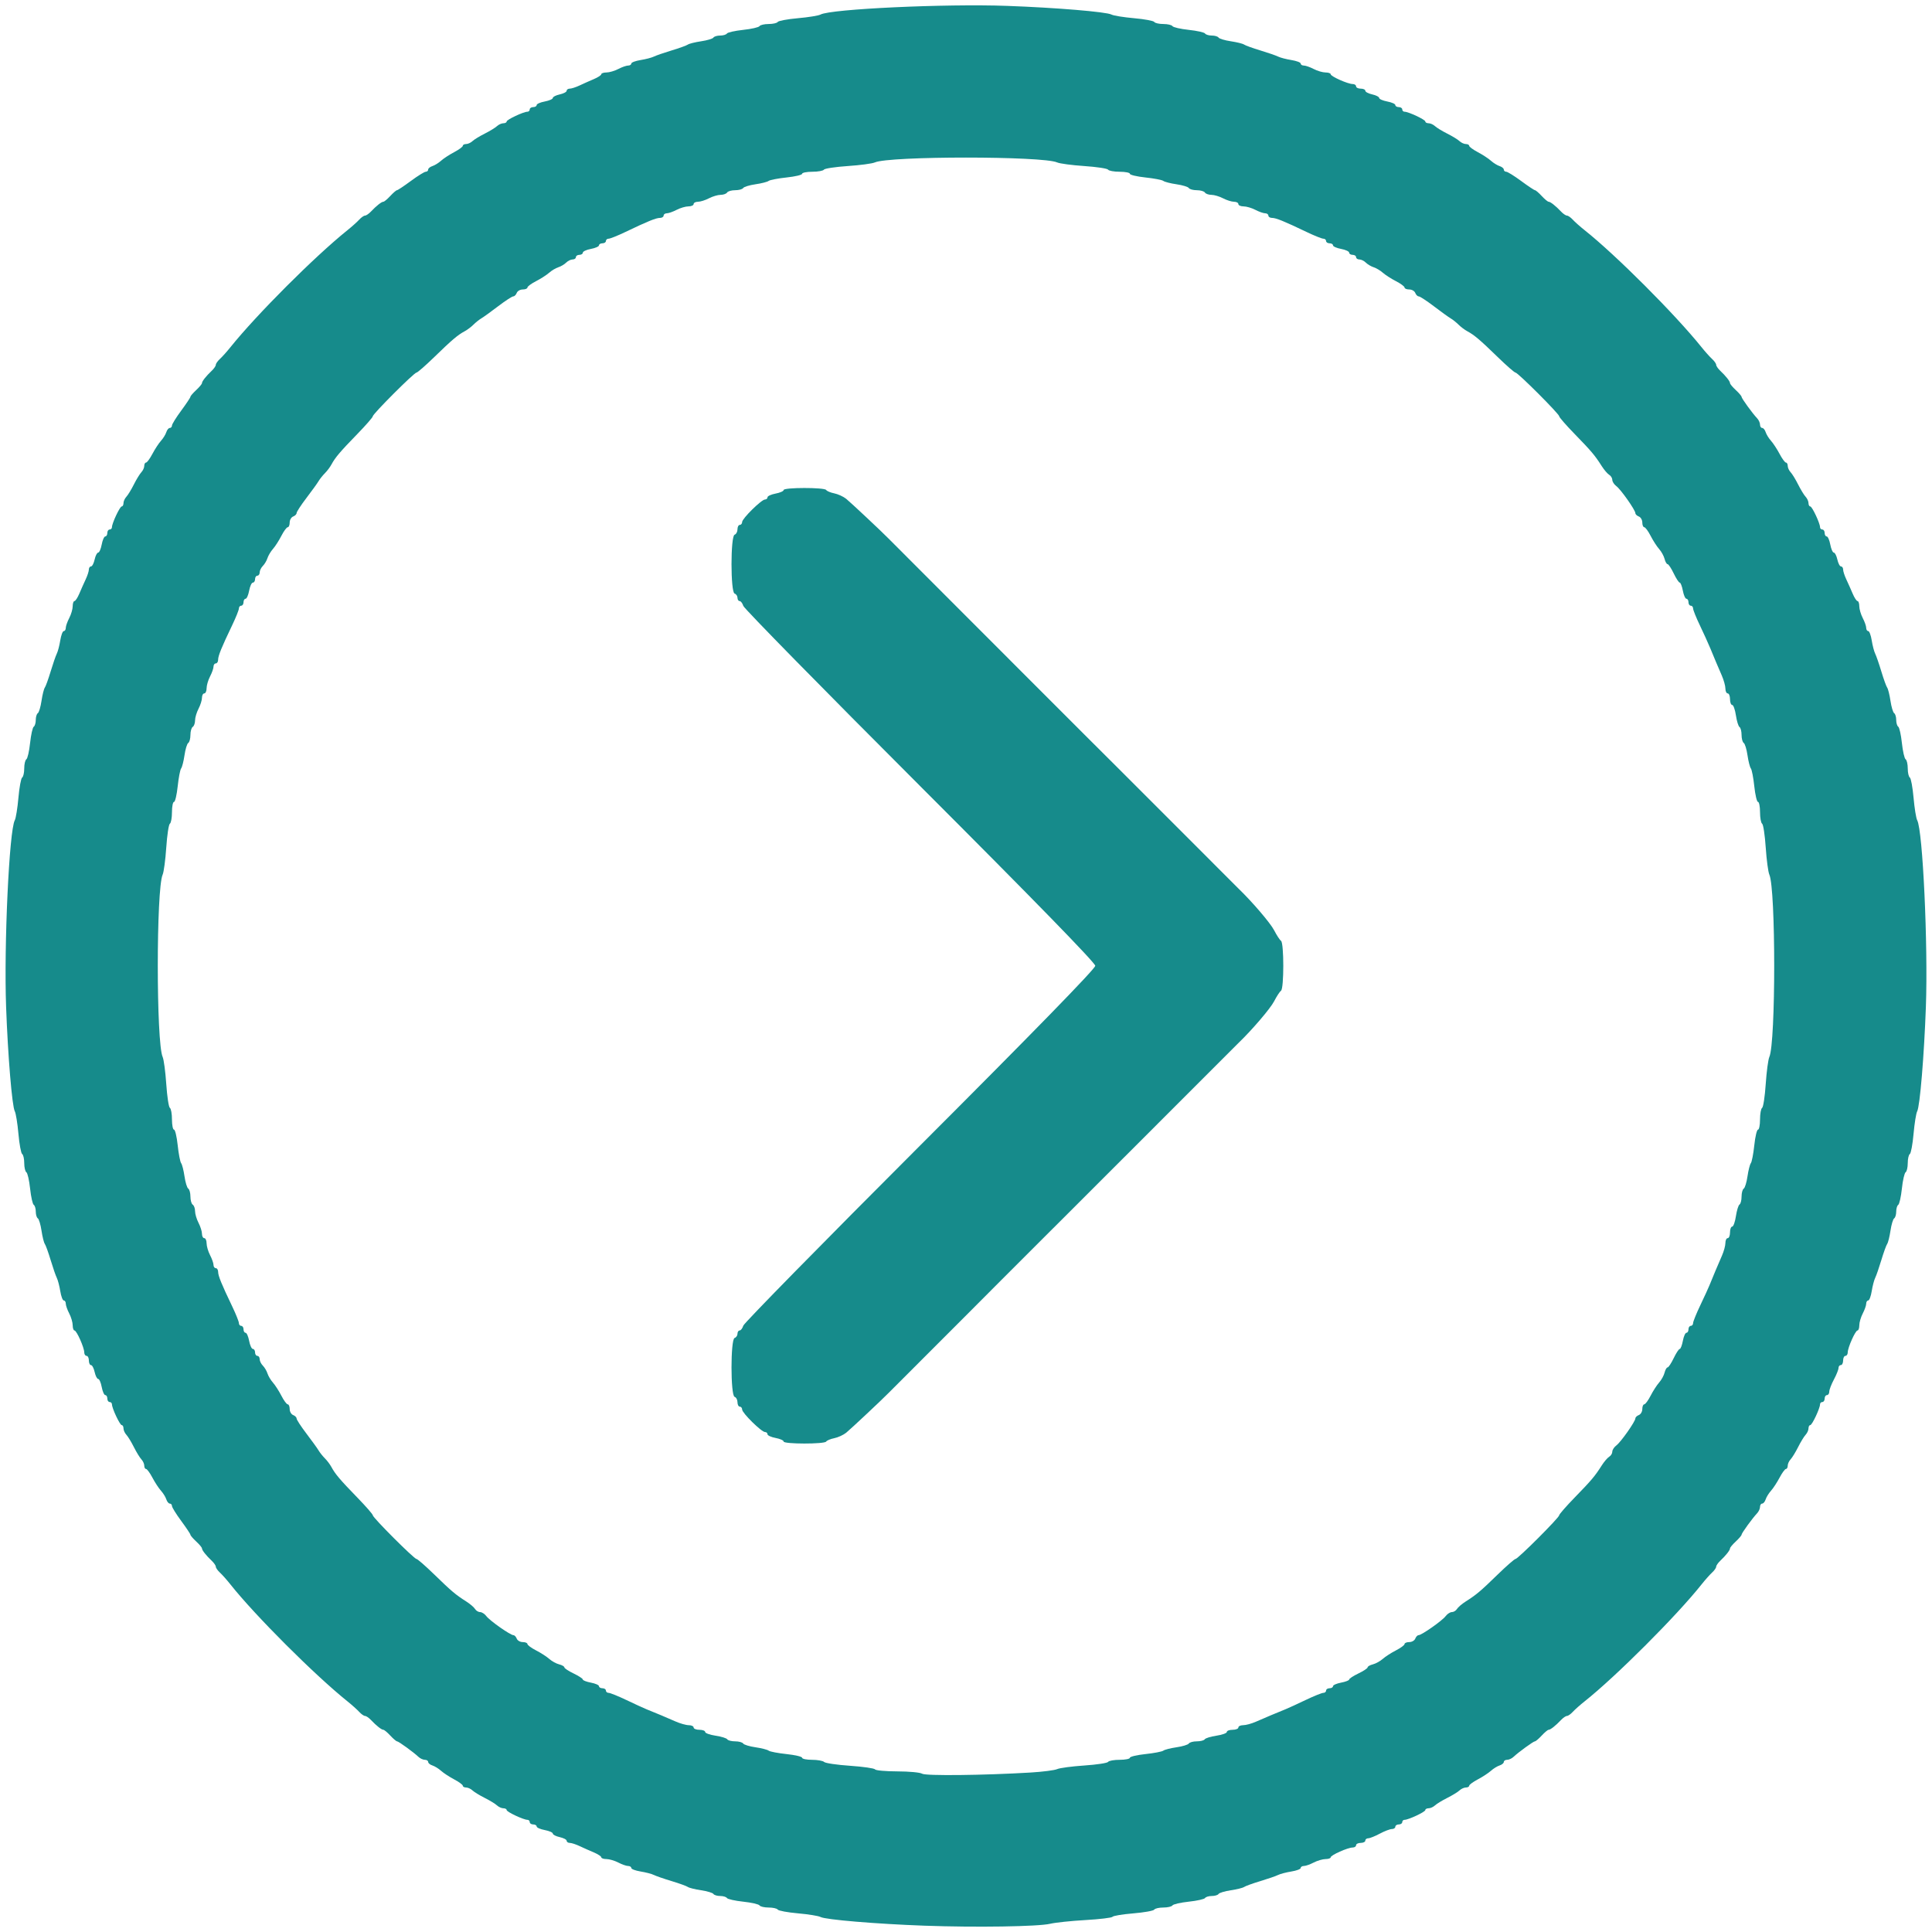
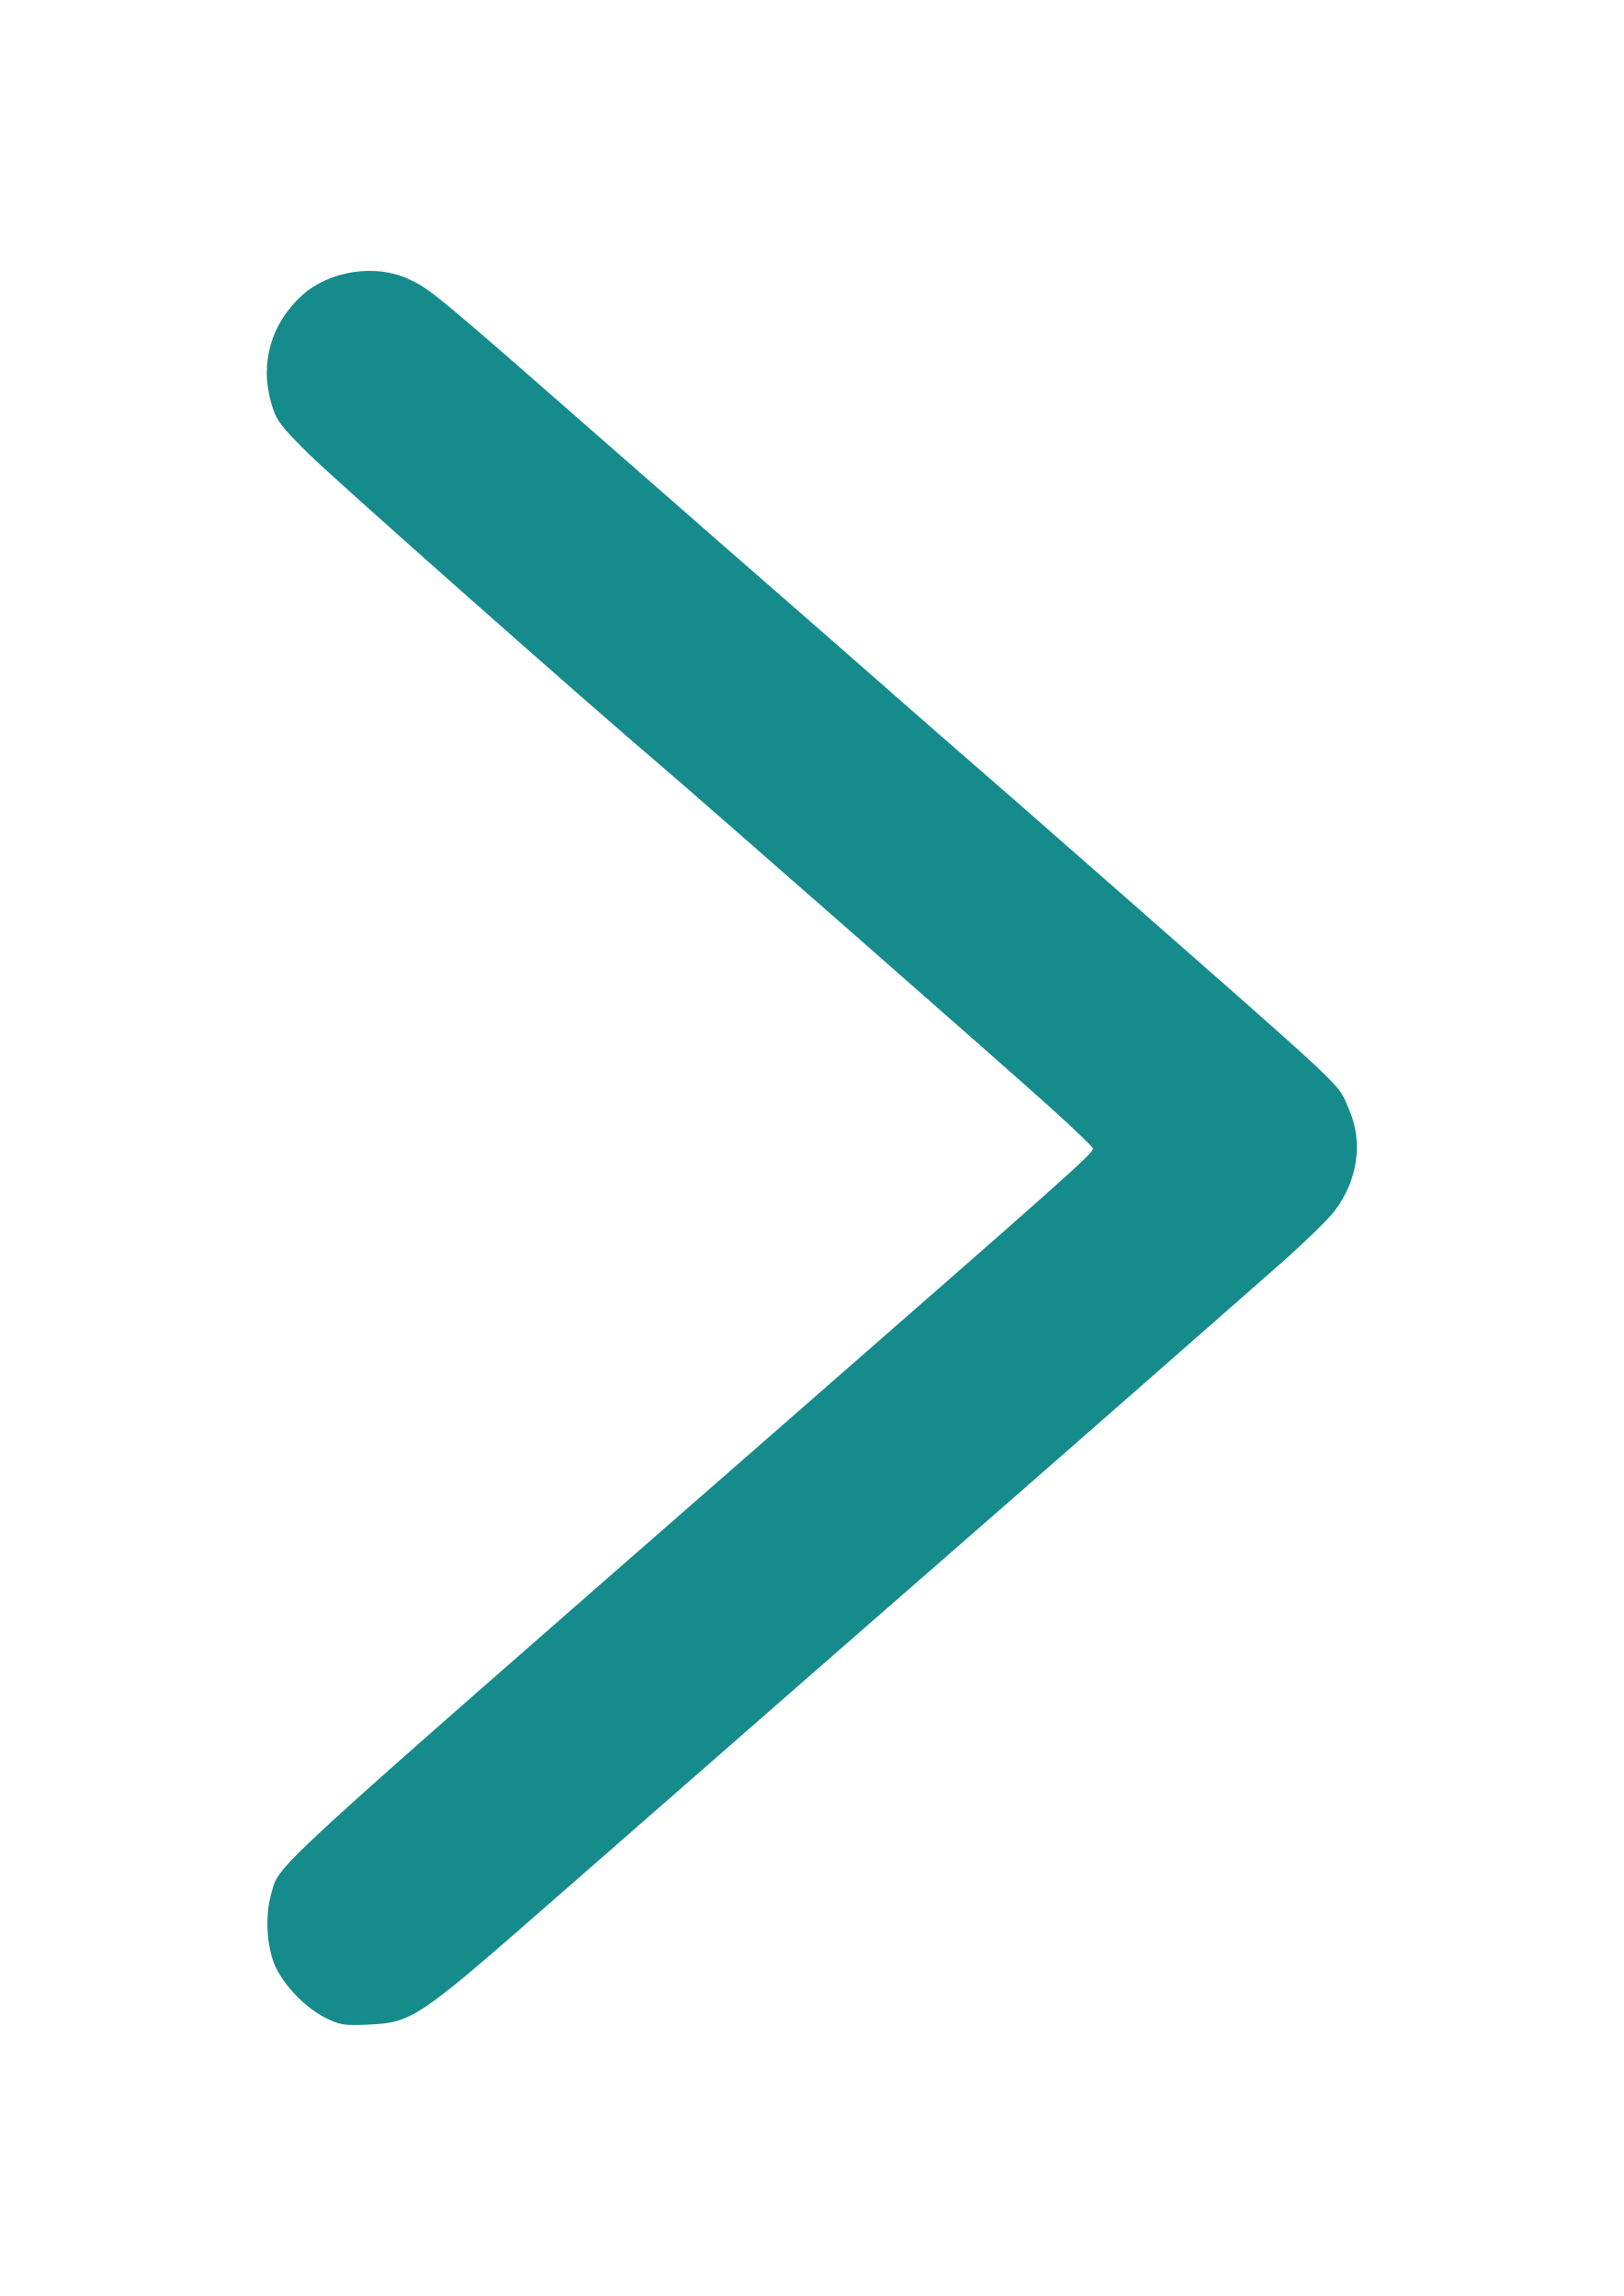
- <svg xmlns="http://www.w3.org/2000/svg" version="1.1" id="svg1000" width="1388.475" height="1388.475" viewBox="0 0 1388.475 1388.475">
-   <defs id="defs1004" />
-   <g id="g1006">
-     <g id="g1496" transform="translate(1.2123371e-6,-0.1659827)">
-       <path style="opacity:0.914;fill:#008080;stroke-width:5.439;stroke-linecap:round;stroke-linejoin:round" d="m 664.378,1384.107 c -34.707,-1.256 -71.174,-4.311 -74.716,-6.261 -1.405,-0.773 -8.688,-1.949 -16.183,-2.612 -7.496,-0.664 -14.042,-1.875 -14.547,-2.692 -0.505,-0.817 -3.443,-1.485 -6.528,-1.485 -3.086,0 -6.035,-0.688 -6.555,-1.529 -0.52,-0.841 -5.8,-2.049 -11.733,-2.684 -5.934,-0.635 -11.195,-1.814 -11.693,-2.618 -0.497,-0.805 -2.682,-1.463 -4.856,-1.463 -2.173,0 -4.359,-0.66 -4.858,-1.467 -0.499,-0.807 -4.462,-1.997 -8.807,-2.644 -4.345,-0.647 -8.647,-1.716 -9.559,-2.376 -0.912,-0.66 -6.138,-2.55 -11.612,-4.198 -5.474,-1.649 -11.227,-3.638 -12.784,-4.419 -1.557,-0.782 -5.849,-1.904 -9.539,-2.494 -3.689,-0.59 -6.708,-1.724 -6.708,-2.519 0,-0.796 -1.034,-1.447 -2.299,-1.447 -1.264,0 -4.437,-1.115 -7.05,-2.478 -2.613,-1.363 -6.431,-2.483 -8.484,-2.488 -2.053,0 -3.732,-0.575 -3.732,-1.264 0,-0.69 -2.426,-2.276 -5.391,-3.524 -2.965,-1.249 -7.559,-3.297 -10.208,-4.552 -2.649,-1.255 -5.822,-2.282 -7.05,-2.282 -1.228,0 -2.233,-0.687 -2.233,-1.527 0,-0.84 -2.239,-2.019 -4.977,-2.62 -2.737,-0.601 -4.977,-1.746 -4.977,-2.545 0,-0.799 -2.613,-1.942 -5.806,-2.541 -3.193,-0.599 -5.806,-1.753 -5.806,-2.563 0,-0.811 -1.12,-1.474 -2.488,-1.474 -1.369,0 -2.488,-0.747 -2.488,-1.659 0,-0.912 -0.741,-1.659 -1.647,-1.659 -2.833,0 -14.941,-5.695 -14.941,-7.027 0,-0.697 -1.066,-1.268 -2.37,-1.268 -1.303,0 -3.368,-0.933 -4.587,-2.074 -1.22,-1.14 -5.192,-3.565 -8.828,-5.387 -3.636,-1.823 -7.597,-4.249 -8.802,-5.391 -1.206,-1.143 -3.258,-2.078 -4.562,-2.078 -1.303,0 -2.37,-0.577 -2.37,-1.282 0,-0.705 -2.799,-2.758 -6.221,-4.562 -3.421,-1.804 -7.659,-4.578 -9.416,-6.164 -1.757,-1.586 -4.557,-3.316 -6.221,-3.844 -1.664,-0.528 -3.025,-1.656 -3.025,-2.507 0,-0.851 -1.066,-1.547 -2.37,-1.547 -1.303,0 -3.356,-0.933 -4.562,-2.074 -3.608,-3.413 -14.336,-11.197 -15.432,-11.197 -0.561,0 -2.749,-1.866 -4.863,-4.147 -2.114,-2.281 -4.349,-4.147 -4.967,-4.147 -1.32,0 -5.08,-2.967 -8.934,-7.05 -1.507,-1.597 -3.42,-2.903 -4.251,-2.903 -0.831,0 -2.718,-1.321 -4.193,-2.936 -1.476,-1.615 -5.296,-5.034 -8.489,-7.597 -23.58,-18.929 -66.361,-61.683 -84.078,-84.022 -2.533,-3.193 -5.926,-7.013 -7.541,-8.489 -1.615,-1.476 -2.936,-3.363 -2.936,-4.193 0,-0.831 -1.306,-2.744 -2.903,-4.251 -4.083,-3.854 -7.05,-7.614 -7.05,-8.934 0,-0.618 -1.866,-2.853 -4.147,-4.967 -2.281,-2.114 -4.147,-4.284 -4.147,-4.823 0,-0.539 -2.986,-5.021 -6.635,-9.962 -3.65,-4.94 -6.635,-9.761 -6.635,-10.712 0,-0.951 -0.696,-1.73 -1.547,-1.73 -0.851,0 -1.979,-1.361 -2.507,-3.025 -0.528,-1.664 -2.258,-4.463 -3.844,-6.221 -1.586,-1.758 -4.36,-5.995 -6.164,-9.416 -1.804,-3.421 -3.857,-6.221 -4.562,-6.221 -0.705,0 -1.282,-1.066 -1.282,-2.37 0,-1.303 -0.935,-3.356 -2.078,-4.562 -1.143,-1.206 -3.569,-5.167 -5.391,-8.802 -1.823,-3.636 -4.247,-7.608 -5.387,-8.828 -1.14,-1.22 -2.074,-3.284 -2.074,-4.587 0,-1.303 -0.57,-2.37 -1.268,-2.37 -1.332,0 -7.027,-12.108 -7.027,-14.941 0,-0.906 -0.746,-1.647 -1.659,-1.647 -0.912,0 -1.659,-1.12 -1.659,-2.488 0,-1.369 -0.663,-2.488 -1.474,-2.488 -0.811,0 -1.964,-2.613 -2.563,-5.806 -0.599,-3.193 -1.743,-5.806 -2.541,-5.806 -0.799,0 -1.944,-2.239 -2.545,-4.977 -0.601,-2.737 -1.78,-4.977 -2.62,-4.977 -0.84,0 -1.527,-1.493 -1.527,-3.318 0,-1.825 -0.746,-3.318 -1.659,-3.318 -0.912,0 -1.659,-1.115 -1.659,-2.477 0,-3.457 -5.486,-15.771 -7.027,-15.771 -0.697,0 -1.272,-1.68 -1.278,-3.732 -0.006,-2.053 -1.125,-5.871 -2.488,-8.484 -1.363,-2.613 -2.478,-5.786 -2.478,-7.05 0,-1.264 -0.651,-2.299 -1.447,-2.299 -0.796,0 -1.93,-3.019 -2.519,-6.708 -0.59,-3.689 -1.712,-7.982 -2.494,-9.539 -0.782,-1.557 -2.77,-7.31 -4.419,-12.784 -1.649,-5.474 -3.538,-10.7 -4.198,-11.612 -0.66,-0.912 -1.73,-5.214 -2.376,-9.559 -0.647,-4.345 -1.836,-8.308 -2.644,-8.807 -0.807,-0.499 -1.467,-2.685 -1.467,-4.858 0,-2.173 -0.658,-4.358 -1.463,-4.856 -0.805,-0.497 -1.983,-5.759 -2.618,-11.693 -0.635,-5.934 -1.843,-11.213 -2.684,-11.733 -0.841,-0.52 -1.529,-3.469 -1.529,-6.555 0,-3.086 -0.668,-6.023 -1.485,-6.528 -0.817,-0.505 -2.028,-7.051 -2.692,-14.547 C 12.577,807.5 11.402,800.218 10.628,798.813 8.679,795.271 5.653,758.875 4.382,723.682 2.779,679.314 6.618,596.949 10.628,589.662 c 0.773,-1.405 1.949,-8.688 2.612,-16.183 0.664,-7.496 1.875,-14.042 2.692,-14.547 0.817,-0.505 1.485,-3.443 1.485,-6.528 0,-3.086 0.688,-6.035 1.529,-6.555 0.841,-0.52 2.049,-5.8 2.684,-11.733 0.635,-5.934 1.814,-11.195 2.618,-11.693 0.805,-0.497 1.463,-2.682 1.463,-4.856 0,-2.173 0.66,-4.359 1.467,-4.858 0.807,-0.499 1.997,-4.462 2.644,-8.807 0.647,-4.345 1.716,-8.647 2.376,-9.559 0.66,-0.912 2.549,-6.138 4.198,-11.612 1.649,-5.474 3.638,-11.227 4.419,-12.784 0.782,-1.557 1.904,-5.849 2.494,-9.539 0.59,-3.689 1.724,-6.708 2.519,-6.708 0.796,0 1.447,-1.034 1.447,-2.299 0,-1.264 1.115,-4.437 2.478,-7.05 1.363,-2.613 2.483,-6.431 2.488,-8.484 0.006,-2.053 0.574,-3.732 1.264,-3.732 0.69,0 2.276,-2.426 3.524,-5.391 1.249,-2.965 3.297,-7.559 4.552,-10.208 1.255,-2.649 2.282,-5.822 2.282,-7.05 0,-1.228 0.687,-2.233 1.527,-2.233 0.84,0 2.019,-2.239 2.62,-4.977 0.601,-2.737 1.746,-4.977 2.545,-4.977 0.799,0 1.942,-2.613 2.541,-5.806 0.599,-3.193 1.753,-5.806 2.563,-5.806 0.811,0 1.474,-1.12 1.474,-2.488 0,-1.369 0.746,-2.488 1.659,-2.488 0.912,0 1.659,-0.741 1.659,-1.647 0,-2.833 5.695,-14.941 7.027,-14.941 0.697,0 1.268,-1.066 1.268,-2.37 0,-1.303 0.933,-3.368 2.074,-4.587 1.14,-1.22 3.565,-5.192 5.387,-8.828 1.823,-3.636 4.249,-7.597 5.391,-8.802 1.143,-1.206 2.078,-3.258 2.078,-4.562 0,-1.303 0.577,-2.37 1.282,-2.37 0.705,0 2.758,-2.799 4.562,-6.221 1.804,-3.421 4.578,-7.659 6.164,-9.416 1.586,-1.757 3.316,-4.557 3.844,-6.221 0.528,-1.664 1.656,-3.025 2.507,-3.025 0.851,0 1.547,-0.778 1.547,-1.73 0,-0.951 2.986,-5.772 6.635,-10.712 3.65,-4.94 6.635,-9.423 6.635,-9.962 0,-0.539 1.866,-2.709 4.147,-4.823 2.281,-2.114 4.147,-4.349 4.147,-4.967 0,-1.32 2.967,-5.08 7.05,-8.934 1.597,-1.507 2.903,-3.42 2.903,-4.251 0,-0.831 1.321,-2.718 2.936,-4.193 1.615,-1.476 5.034,-5.296 7.597,-8.489 18.816,-23.438 60.584,-65.206 84.022,-84.022 3.193,-2.564 7.013,-5.982 8.489,-7.597 1.476,-1.615 3.363,-2.936 4.193,-2.936 0.831,0 2.743,-1.306 4.251,-2.903 3.854,-4.083 7.614,-7.05 8.934,-7.05 0.618,0 2.853,-1.866 4.967,-4.147 2.114,-2.281 4.284,-4.147 4.823,-4.147 0.539,0 5.021,-2.986 9.962,-6.635 4.94,-3.65 9.76,-6.635 10.712,-6.635 0.951,0 1.73,-0.696 1.73,-1.547 0,-0.851 1.361,-1.979 3.025,-2.507 1.664,-0.528 4.463,-2.258 6.221,-3.844 1.758,-1.586 5.995,-4.36 9.416,-6.164 3.421,-1.804 6.221,-3.857 6.221,-4.562 0,-0.705 1.066,-1.282 2.37,-1.282 1.303,0 3.356,-0.935 4.562,-2.078 1.206,-1.143 5.167,-3.569 8.802,-5.391 3.636,-1.823 7.608,-4.247 8.828,-5.387 1.22,-1.14 3.284,-2.074 4.587,-2.074 1.303,0 2.37,-0.57 2.37,-1.268 0,-1.332 12.108,-7.027 14.941,-7.027 0.906,0 1.647,-0.746 1.647,-1.659 0,-0.912 1.12,-1.659 2.488,-1.659 1.369,0 2.488,-0.663 2.488,-1.474 0,-0.811 2.613,-1.964 5.806,-2.563 3.193,-0.599 5.806,-1.743 5.806,-2.541 0,-0.799 2.239,-1.944 4.977,-2.545 2.737,-0.601 4.977,-1.78 4.977,-2.62 0,-0.84 1.005,-1.527 2.233,-1.527 1.228,0 4.401,-1.027 7.05,-2.282 2.649,-1.255 7.243,-3.303 10.208,-4.552 2.965,-1.249 5.391,-2.835 5.391,-3.524 0,-0.69 1.68,-1.259 3.732,-1.264 2.053,-0.006 5.871,-1.125 8.484,-2.488 2.613,-1.363 5.786,-2.478 7.05,-2.478 1.264,0 2.299,-0.651 2.299,-1.447 0,-0.796 3.019,-1.93 6.708,-2.519 3.689,-0.59 7.982,-1.712 9.539,-2.494 1.557,-0.782 7.31,-2.77 12.784,-4.419 5.474,-1.649 10.7,-3.538 11.612,-4.198 0.912,-0.66 5.214,-1.73 9.559,-2.376 4.345,-0.647 8.308,-1.836 8.807,-2.644 0.499,-0.807 2.685,-1.467 4.858,-1.467 2.173,0 4.358,-0.658 4.856,-1.463 0.497,-0.805 5.759,-1.983 11.693,-2.618 5.934,-0.635 11.213,-1.843 11.733,-2.684 0.52,-0.841 3.469,-1.529 6.555,-1.529 3.086,0 6.023,-0.668 6.528,-1.485 0.505,-0.817 7.051,-2.028 14.547,-2.692 7.496,-0.664 14.778,-1.839 16.183,-2.612 7.287,-4.011 89.652,-7.85 134.02,-6.247 35.193,1.271 71.589,4.298 75.13,6.247 1.405,0.773 8.688,1.949 16.183,2.612 7.496,0.664 14.042,1.875 14.547,2.692 0.505,0.817 3.443,1.485 6.528,1.485 3.086,0 6.035,0.688 6.555,1.529 0.52,0.841 5.8,2.049 11.733,2.684 5.934,0.635 11.195,1.814 11.693,2.618 0.497,0.805 2.682,1.463 4.856,1.463 2.173,0 4.359,0.66 4.858,1.467 0.499,0.807 4.462,1.997 8.807,2.644 4.345,0.647 8.647,1.716 9.559,2.376 0.912,0.66 6.138,2.549 11.612,4.198 5.474,1.649 11.227,3.638 12.784,4.419 1.557,0.782 5.849,1.904 9.539,2.494 3.689,0.59 6.708,1.724 6.708,2.519 0,0.796 1.034,1.447 2.299,1.447 1.264,0 4.437,1.115 7.05,2.478 2.613,1.363 6.431,2.483 8.484,2.488 2.053,0.006 3.732,0.581 3.732,1.278 0,1.54 12.313,7.027 15.771,7.027 1.362,0 2.477,0.746 2.477,1.659 0,0.912 1.493,1.659 3.318,1.659 1.825,0 3.318,0.687 3.318,1.527 0,0.84 2.239,2.019 4.977,2.62 2.737,0.601 4.977,1.746 4.977,2.545 0,0.799 2.613,1.942 5.806,2.541 3.193,0.599 5.806,1.753 5.806,2.563 0,0.811 1.12,1.474 2.488,1.474 1.369,0 2.488,0.746 2.488,1.659 0,0.912 0.741,1.659 1.647,1.659 2.833,0 14.941,5.695 14.941,7.027 0,0.697 1.067,1.268 2.37,1.268 1.304,0 3.368,0.933 4.587,2.074 1.22,1.14 5.192,3.565 8.828,5.387 3.636,1.823 7.597,4.249 8.802,5.391 1.206,1.143 3.259,2.078 4.562,2.078 1.303,0 2.37,0.577 2.37,1.282 0,0.705 2.799,2.758 6.221,4.562 3.421,1.804 7.659,4.578 9.416,6.164 1.758,1.586 4.557,3.316 6.221,3.844 1.664,0.528 3.025,1.656 3.025,2.507 0,0.851 0.778,1.547 1.73,1.547 0.951,0 5.772,2.986 10.712,6.635 4.94,3.65 9.423,6.635 9.962,6.635 0.539,0 2.709,1.866 4.823,4.147 2.114,2.281 4.349,4.147 4.967,4.147 1.32,0 5.08,2.967 8.934,7.05 1.507,1.597 3.42,2.903 4.251,2.903 0.831,0 2.718,1.321 4.193,2.936 1.476,1.615 5.296,5.008 8.489,7.541 22.339,17.717 65.092,60.499 84.022,84.078 2.563,3.193 5.982,7.013 7.597,8.489 1.615,1.476 2.936,3.363 2.936,4.193 0,0.831 1.306,2.743 2.903,4.251 4.083,3.854 7.05,7.614 7.05,8.934 0,0.618 1.866,2.853 4.147,4.967 2.281,2.114 4.147,4.302 4.147,4.863 0,1.096 7.784,11.823 11.197,15.432 1.14,1.206 2.074,3.258 2.074,4.562 0,1.303 0.696,2.37 1.547,2.37 0.851,0 1.979,1.361 2.507,3.025 0.528,1.664 2.258,4.463 3.844,6.221 1.586,1.758 4.36,5.995 6.164,9.416 1.804,3.421 3.857,6.221 4.562,6.221 0.705,0 1.282,1.066 1.282,2.37 0,1.303 0.935,3.356 2.078,4.562 1.143,1.206 3.569,5.167 5.391,8.802 1.823,3.636 4.247,7.608 5.387,8.828 1.141,1.22 2.074,3.284 2.074,4.587 0,1.303 0.57,2.37 1.268,2.37 1.332,0 7.027,12.108 7.027,14.941 0,0.906 0.747,1.647 1.659,1.647 0.912,0 1.659,1.12 1.659,2.488 0,1.369 0.663,2.488 1.474,2.488 0.811,0 1.964,2.613 2.563,5.806 0.599,3.193 1.742,5.806 2.541,5.806 0.798,0 1.944,2.239 2.545,4.977 0.601,2.737 1.78,4.977 2.62,4.977 0.84,0 1.527,1.005 1.527,2.233 0,1.228 1.027,4.401 2.282,7.05 1.255,2.649 3.303,7.243 4.552,10.208 1.249,2.965 2.835,5.391 3.524,5.391 0.69,0 1.258,1.68 1.264,3.732 0.01,2.053 1.125,5.871 2.488,8.484 1.363,2.613 2.478,5.786 2.478,7.05 0,1.264 0.651,2.299 1.447,2.299 0.796,0 1.929,3.019 2.519,6.708 0.59,3.689 1.712,7.982 2.494,9.539 0.782,1.557 2.77,7.31 4.419,12.784 1.649,5.474 3.538,10.7 4.198,11.612 0.66,0.912 1.73,5.214 2.376,9.559 0.647,4.345 1.837,8.308 2.644,8.807 0.807,0.499 1.467,2.685 1.467,4.858 0,2.173 0.658,4.358 1.463,4.856 0.805,0.497 1.983,5.759 2.618,11.693 0.635,5.934 1.843,11.213 2.684,11.733 0.841,0.52 1.529,3.469 1.529,6.555 0,3.086 0.668,6.023 1.485,6.528 0.817,0.505 2.028,7.051 2.692,14.547 0.663,7.496 1.839,14.778 2.612,16.183 4.011,7.287 7.85,89.652 6.247,134.02 -1.272,35.193 -4.298,71.589 -6.247,75.13 -0.773,1.405 -1.949,8.688 -2.612,16.183 -0.664,7.496 -1.875,14.042 -2.692,14.547 -0.817,0.505 -1.485,3.443 -1.485,6.528 0,3.086 -0.688,6.035 -1.529,6.555 -0.841,0.52 -2.049,5.8 -2.684,11.733 -0.635,5.934 -1.814,11.195 -2.618,11.693 -0.805,0.497 -1.463,2.682 -1.463,4.856 0,2.173 -0.66,4.359 -1.467,4.858 -0.807,0.499 -1.997,4.462 -2.644,8.807 -0.647,4.345 -1.716,8.647 -2.376,9.559 -0.66,0.912 -2.55,6.138 -4.198,11.612 -1.649,5.474 -3.638,11.227 -4.419,12.784 -0.782,1.557 -1.904,5.849 -2.494,9.539 -0.59,3.689 -1.724,6.708 -2.519,6.708 -0.796,0 -1.447,1.034 -1.447,2.299 0,1.264 -1.115,4.437 -2.478,7.05 -1.363,2.613 -2.483,6.431 -2.488,8.484 0,2.053 -0.581,3.732 -1.278,3.732 -1.54,0 -7.027,12.313 -7.027,15.771 0,1.362 -0.747,2.477 -1.659,2.477 -0.912,0 -1.659,1.493 -1.659,3.318 0,1.825 -0.747,3.318 -1.659,3.318 -0.912,0 -1.659,0.944 -1.659,2.098 0,1.154 -1.493,4.884 -3.318,8.288 -1.825,3.405 -3.318,7.313 -3.318,8.685 0,1.372 -0.747,2.494 -1.659,2.494 -0.912,0 -1.659,1.12 -1.659,2.488 0,1.369 -0.747,2.488 -1.659,2.488 -0.912,0 -1.659,0.741 -1.659,1.647 0,2.833 -5.695,14.941 -7.027,14.941 -0.697,0 -1.268,1.067 -1.268,2.37 0,1.304 -0.933,3.368 -2.074,4.587 -1.14,1.22 -3.565,5.192 -5.387,8.828 -1.823,3.636 -4.249,7.597 -5.391,8.802 -1.143,1.206 -2.078,3.259 -2.078,4.562 0,1.303 -0.577,2.37 -1.282,2.37 -0.705,0 -2.758,2.799 -4.562,6.221 -1.804,3.421 -4.578,7.659 -6.164,9.416 -1.586,1.758 -3.316,4.557 -3.844,6.221 -0.528,1.664 -1.656,3.025 -2.507,3.025 -0.851,0 -1.547,1.067 -1.547,2.37 0,1.304 -0.933,3.356 -2.074,4.562 -3.413,3.608 -11.197,14.336 -11.197,15.432 0,0.561 -1.866,2.749 -4.147,4.863 -2.281,2.114 -4.147,4.349 -4.147,4.967 0,1.32 -2.967,5.08 -7.05,8.934 -1.597,1.507 -2.903,3.42 -2.903,4.251 0,0.831 -1.321,2.718 -2.936,4.193 -1.615,1.476 -5.008,5.296 -7.541,8.489 -17.818,22.466 -61.612,66.26 -84.078,84.078 -3.193,2.533 -7.013,5.926 -8.489,7.541 -1.476,1.615 -3.363,2.936 -4.193,2.936 -0.831,0 -2.744,1.306 -4.251,2.903 -3.854,4.083 -7.614,7.05 -8.934,7.05 -0.618,0 -2.853,1.866 -4.967,4.147 -2.114,2.281 -4.302,4.147 -4.863,4.147 -1.096,0 -11.823,7.784 -15.432,11.197 -1.206,1.14 -3.258,2.074 -4.562,2.074 -1.303,0 -2.37,0.696 -2.37,1.547 0,0.851 -1.361,1.979 -3.025,2.507 -1.664,0.528 -4.463,2.258 -6.221,3.844 -1.758,1.586 -5.995,4.36 -9.416,6.164 -3.421,1.804 -6.221,3.857 -6.221,4.562 0,0.705 -1.066,1.282 -2.37,1.282 -1.303,0 -3.356,0.935 -4.562,2.078 -1.206,1.143 -5.167,3.569 -8.802,5.391 -3.636,1.823 -7.608,4.247 -8.828,5.387 -1.22,1.141 -3.284,2.074 -4.587,2.074 -1.303,0 -2.37,0.57 -2.37,1.268 0,1.332 -12.108,7.027 -14.941,7.027 -0.906,0 -1.647,0.747 -1.647,1.659 0,0.912 -1.12,1.659 -2.488,1.659 -1.369,0 -2.488,0.747 -2.488,1.659 0,0.912 -1.122,1.659 -2.494,1.659 -1.372,0 -5.28,1.493 -8.685,3.318 -3.405,1.825 -7.134,3.318 -8.288,3.318 -1.154,0 -2.098,0.746 -2.098,1.659 0,0.912 -1.493,1.659 -3.318,1.659 -1.825,0 -3.318,0.747 -3.318,1.659 0,0.912 -1.115,1.659 -2.477,1.659 -3.457,0 -15.771,5.487 -15.771,7.027 0,0.697 -1.68,1.272 -3.732,1.278 -2.053,0.01 -5.871,1.125 -8.484,2.488 -2.613,1.363 -5.786,2.478 -7.05,2.478 -1.264,0 -2.299,0.651 -2.299,1.447 0,0.796 -3.019,1.929 -6.708,2.519 -3.689,0.59 -7.982,1.712 -9.539,2.494 -1.557,0.782 -7.31,2.77 -12.784,4.419 -5.474,1.649 -10.7,3.538 -11.612,4.198 -0.912,0.66 -5.214,1.73 -9.559,2.376 -4.345,0.647 -8.308,1.837 -8.807,2.644 -0.499,0.807 -2.685,1.467 -4.858,1.467 -2.173,0 -4.358,0.658 -4.856,1.463 -0.497,0.805 -5.759,1.983 -11.693,2.618 -5.934,0.635 -11.213,1.843 -11.733,2.684 -0.52,0.841 -3.469,1.529 -6.555,1.529 -3.086,0 -6.03,0.68 -6.544,1.51 -0.513,0.831 -7.287,2.04 -15.052,2.687 -7.765,0.647 -14.474,1.751 -14.909,2.454 -0.435,0.703 -9.195,1.761 -19.467,2.35 -10.272,0.589 -21.663,1.785 -25.313,2.658 -8.55,2.044 -53.324,2.733 -90.408,1.391 z m 76.308,-110.076 c 8.668,-0.518 17.252,-1.621 19.077,-2.451 1.825,-0.83 10.595,-1.999 19.489,-2.596 8.894,-0.598 16.59,-1.764 17.101,-2.591 0.511,-0.827 4.245,-1.504 8.297,-1.504 4.052,0 7.367,-0.66 7.367,-1.466 0,-0.806 5.039,-1.999 11.197,-2.651 6.159,-0.652 11.944,-1.765 12.856,-2.472 0.912,-0.708 5.187,-1.797 9.5,-2.421 4.313,-0.624 8.276,-1.838 8.807,-2.698 0.531,-0.86 3.117,-1.563 5.747,-1.563 2.629,0 5.189,-0.66 5.688,-1.468 0.499,-0.807 4.275,-1.972 8.392,-2.59 4.117,-0.617 7.485,-1.823 7.485,-2.68 0,-0.857 1.866,-1.557 4.147,-1.557 2.281,0 4.147,-0.747 4.147,-1.659 0,-0.912 1.567,-1.659 3.482,-1.659 1.915,0 6.021,-1.12 9.124,-2.488 5.984,-2.639 15.895,-6.814 21.401,-9.016 1.825,-0.73 8.215,-3.665 14.2,-6.523 5.985,-2.858 11.77,-5.197 12.856,-5.197 1.086,0 1.974,-0.747 1.974,-1.659 0,-0.912 1.12,-1.659 2.488,-1.659 1.369,0 2.488,-0.663 2.488,-1.474 0,-0.811 2.613,-1.964 5.806,-2.563 3.193,-0.599 5.815,-1.615 5.825,-2.258 0.01,-0.643 2.996,-2.595 6.635,-4.339 3.639,-1.744 6.616,-3.715 6.616,-4.382 0,-0.667 1.694,-1.637 3.765,-2.157 2.071,-0.52 5.264,-2.28 7.095,-3.912 1.832,-1.632 6.109,-4.391 9.505,-6.131 3.397,-1.74 6.176,-3.793 6.176,-4.562 0,-0.769 1.516,-1.398 3.37,-1.398 1.853,0 3.8,-1.12 4.325,-2.488 0.525,-1.369 1.6,-2.488 2.388,-2.488 2.204,0 17.01,-10.416 19.454,-13.686 1.194,-1.597 3.211,-2.903 4.482,-2.903 1.272,0 2.909,-1.002 3.638,-2.227 0.73,-1.225 3.566,-3.651 6.303,-5.391 7.714,-4.905 10.568,-7.312 22.932,-19.338 6.332,-6.159 12.1,-11.197 12.818,-11.197 1.705,0 31.434,-29.729 31.434,-31.434 0,-0.718 5.039,-6.486 11.197,-12.818 12.026,-12.364 14.433,-15.218 19.338,-22.932 1.74,-2.737 4.166,-5.573 5.391,-6.303 1.225,-0.73 2.227,-2.367 2.227,-3.638 0,-1.272 1.306,-3.288 2.903,-4.482 3.27,-2.445 13.686,-17.251 13.686,-19.454 0,-0.788 1.12,-1.863 2.488,-2.388 1.369,-0.525 2.488,-2.471 2.488,-4.325 0,-1.853 0.629,-3.37 1.398,-3.37 0.769,0 2.822,-2.779 4.562,-6.176 1.74,-3.397 4.5,-7.674 6.131,-9.505 1.632,-1.831 3.393,-5.024 3.912,-7.095 0.52,-2.071 1.49,-3.765 2.157,-3.765 0.667,0 2.639,-2.977 4.382,-6.616 1.743,-3.639 3.696,-6.625 4.339,-6.635 0.643,-0.01 1.659,-2.632 2.258,-5.825 0.599,-3.193 1.753,-5.806 2.563,-5.806 0.811,0 1.474,-1.12 1.474,-2.488 0,-1.369 0.747,-2.488 1.659,-2.488 0.912,0 1.659,-0.888 1.659,-1.974 0,-1.086 2.339,-6.871 5.197,-12.856 2.858,-5.985 5.794,-12.375 6.523,-14.2 2.201,-5.506 6.377,-15.417 9.016,-21.401 1.369,-3.103 2.488,-7.209 2.488,-9.124 0,-1.915 0.747,-3.482 1.659,-3.482 0.912,0 1.659,-1.866 1.659,-4.147 0,-2.281 0.701,-4.147 1.557,-4.147 0.856,0 2.062,-3.368 2.68,-7.485 0.617,-4.117 1.783,-7.893 2.59,-8.392 0.807,-0.499 1.468,-3.058 1.468,-5.688 0,-2.629 0.703,-5.215 1.563,-5.747 0.86,-0.531 2.074,-4.494 2.698,-8.807 0.624,-4.313 1.713,-8.587 2.421,-9.5 0.708,-0.912 1.82,-6.698 2.472,-12.856 0.652,-6.159 1.845,-11.197 2.651,-11.197 0.806,0 1.466,-3.315 1.466,-7.367 0,-4.052 0.677,-7.785 1.504,-8.297 0.827,-0.511 1.993,-8.207 2.591,-17.101 0.598,-8.894 1.766,-17.665 2.596,-19.489 4.661,-10.243 4.661,-120.808 0,-131.051 -0.83,-1.825 -1.999,-10.595 -2.596,-19.489 -0.598,-8.894 -1.764,-16.59 -2.591,-17.101 -0.827,-0.511 -1.504,-4.245 -1.504,-8.297 0,-4.052 -0.66,-7.367 -1.466,-7.367 -0.806,0 -1.999,-5.039 -2.651,-11.197 -0.652,-6.159 -1.765,-11.944 -2.472,-12.856 -0.708,-0.912 -1.797,-5.187 -2.421,-9.5 -0.624,-4.313 -1.838,-8.276 -2.698,-8.807 -0.86,-0.531 -1.563,-3.117 -1.563,-5.747 0,-2.629 -0.66,-5.189 -1.468,-5.688 -0.807,-0.499 -1.972,-4.275 -2.59,-8.392 -0.617,-4.117 -1.823,-7.485 -2.68,-7.485 -0.857,0 -1.557,-1.866 -1.557,-4.147 0,-2.281 -0.747,-4.147 -1.659,-4.147 -0.912,0 -1.659,-1.567 -1.659,-3.482 0,-1.915 -1.196,-6.207 -2.657,-9.539 -1.462,-3.331 -3.277,-7.55 -4.035,-9.374 -0.758,-1.825 -2.619,-6.304 -4.136,-9.953 -1.517,-3.65 -4.927,-11.159 -7.577,-16.688 -2.65,-5.529 -4.819,-10.941 -4.819,-12.027 0,-1.086 -0.747,-1.974 -1.659,-1.974 -0.912,0 -1.659,-1.12 -1.659,-2.488 0,-1.369 -0.663,-2.488 -1.474,-2.488 -0.811,0 -1.964,-2.613 -2.563,-5.806 -0.599,-3.193 -1.615,-5.815 -2.258,-5.825 -0.643,-0.01 -2.595,-2.996 -4.339,-6.635 -1.744,-3.639 -3.715,-6.616 -4.382,-6.616 -0.667,0 -1.637,-1.694 -2.157,-3.765 -0.52,-2.071 -2.28,-5.264 -3.912,-7.095 -1.632,-1.832 -4.391,-6.109 -6.131,-9.506 -1.74,-3.397 -3.793,-6.175 -4.562,-6.175 -0.769,0 -1.398,-1.516 -1.398,-3.37 0,-1.853 -1.12,-3.799 -2.488,-4.325 -1.369,-0.525 -2.488,-1.6 -2.488,-2.388 0,-2.204 -10.416,-17.01 -13.686,-19.454 -1.597,-1.194 -2.903,-3.211 -2.903,-4.482 0,-1.272 -1.002,-2.909 -2.227,-3.638 -1.225,-0.73 -3.651,-3.566 -5.391,-6.303 -4.905,-7.714 -7.312,-10.568 -19.338,-22.932 -6.159,-6.332 -11.197,-12.1 -11.197,-12.818 0,-1.705 -29.729,-31.435 -31.434,-31.435 -0.718,0 -6.486,-5.039 -12.818,-11.197 -12.607,-12.262 -16.821,-15.836 -21.842,-18.523 -1.826,-0.977 -4.626,-3.083 -6.223,-4.68 -1.597,-1.597 -4.178,-3.655 -5.736,-4.573 -1.558,-0.918 -6.996,-4.842 -12.085,-8.72 -5.089,-3.878 -9.951,-7.05 -10.805,-7.05 -0.854,0 -1.982,-1.12 -2.507,-2.488 -0.525,-1.369 -2.471,-2.488 -4.325,-2.488 -1.853,0 -3.37,-0.629 -3.37,-1.398 0,-0.769 -2.779,-2.822 -6.176,-4.562 -3.397,-1.74 -7.634,-4.462 -9.416,-6.048 -1.782,-1.586 -4.754,-3.364 -6.603,-3.951 -1.849,-0.587 -4.384,-2.089 -5.632,-3.337 -1.248,-1.248 -3.336,-2.269 -4.639,-2.269 -1.303,0 -2.37,-0.746 -2.37,-1.659 0,-0.912 -1.12,-1.659 -2.488,-1.659 -1.369,0 -2.488,-0.713 -2.488,-1.584 0,-0.871 -2.613,-2.074 -5.806,-2.673 -3.193,-0.599 -5.806,-1.753 -5.806,-2.563 0,-0.811 -1.12,-1.474 -2.488,-1.474 -1.369,0 -2.488,-0.746 -2.488,-1.659 0,-0.912 -0.888,-1.659 -1.974,-1.659 -1.086,0 -6.498,-2.168 -12.027,-4.819 -16.054,-7.696 -21.984,-10.111 -24.818,-10.111 -1.459,0 -2.652,-0.746 -2.652,-1.659 0,-0.912 -1.034,-1.659 -2.299,-1.659 -1.264,0 -4.437,-1.115 -7.05,-2.478 -2.613,-1.363 -6.431,-2.483 -8.484,-2.488 -2.053,-0.006 -3.732,-0.757 -3.732,-1.669 0,-0.912 -1.408,-1.659 -3.128,-1.659 -1.72,0 -5.266,-1.115 -7.88,-2.478 -2.613,-1.363 -6.387,-2.483 -8.386,-2.488 -1.999,-0.006 -4.096,-0.757 -4.66,-1.669 -0.564,-0.912 -3.177,-1.659 -5.806,-1.659 -2.629,0 -5.215,-0.703 -5.747,-1.563 -0.531,-0.86 -4.494,-2.074 -8.807,-2.698 -4.313,-0.624 -8.587,-1.713 -9.5,-2.421 -0.912,-0.708 -6.698,-1.82 -12.856,-2.472 -6.159,-0.652 -11.197,-1.845 -11.197,-2.651 0,-0.806 -3.315,-1.466 -7.367,-1.466 -4.052,0 -7.785,-0.677 -8.297,-1.504 -0.511,-0.827 -8.207,-1.993 -17.101,-2.591 -8.894,-0.598 -17.665,-1.766 -19.489,-2.596 -10.243,-4.661 -120.808,-4.661 -131.051,0 -1.825,0.83 -10.595,1.999 -19.489,2.596 -8.894,0.598 -16.59,1.764 -17.101,2.591 -0.511,0.827 -4.245,1.504 -8.297,1.504 -4.052,0 -7.367,0.66 -7.367,1.466 0,0.806 -5.039,1.999 -11.197,2.651 -6.159,0.652 -11.944,1.765 -12.856,2.472 -0.912,0.708 -5.187,1.797 -9.5,2.421 -4.313,0.624 -8.276,1.838 -8.807,2.698 -0.531,0.86 -3.117,1.563 -5.747,1.563 -2.629,0 -5.242,0.746 -5.806,1.659 -0.564,0.912 -2.661,1.663 -4.66,1.669 -1.999,0.006 -5.773,1.125 -8.386,2.488 -2.613,1.363 -6.159,2.478 -7.88,2.478 -1.72,0 -3.128,0.746 -3.128,1.659 0,0.912 -1.68,1.663 -3.732,1.669 -2.053,0.006 -5.871,1.125 -8.484,2.488 -2.613,1.363 -5.786,2.478 -7.05,2.478 -1.264,0 -2.299,0.746 -2.299,1.659 0,0.912 -1.194,1.659 -2.652,1.659 -2.834,0 -8.764,2.416 -24.818,10.111 -5.529,2.65 -10.941,4.819 -12.027,4.819 -1.086,0 -1.974,0.746 -1.974,1.659 0,0.912 -1.12,1.659 -2.488,1.659 -1.369,0 -2.488,0.663 -2.488,1.474 0,0.811 -2.613,1.964 -5.806,2.563 -3.193,0.599 -5.806,1.802 -5.806,2.673 0,0.871 -1.12,1.584 -2.488,1.584 -1.369,0 -2.488,0.746 -2.488,1.659 0,0.912 -1.066,1.659 -2.37,1.659 -1.303,0 -3.391,1.021 -4.639,2.269 -1.248,1.248 -3.783,2.75 -5.632,3.337 -1.849,0.587 -4.821,2.365 -6.603,3.951 -1.782,1.586 -6.02,4.308 -9.416,6.048 -3.397,1.74 -6.175,3.793 -6.175,4.562 0,0.769 -1.516,1.398 -3.37,1.398 -1.853,0 -3.799,1.12 -4.325,2.488 -0.525,1.369 -1.653,2.488 -2.507,2.488 -0.854,0 -5.716,3.173 -10.805,7.05 -5.089,3.878 -10.527,7.801 -12.085,8.72 -1.558,0.918 -4.139,2.976 -5.736,4.573 -1.597,1.597 -4.397,3.703 -6.223,4.68 -5.021,2.687 -9.235,6.261 -21.842,18.523 -6.332,6.159 -12.1,11.197 -12.818,11.197 -1.705,0 -31.435,29.729 -31.435,31.435 0,0.718 -5.039,6.486 -11.197,12.818 -12.262,12.607 -15.836,16.821 -18.523,21.842 -0.977,1.826 -3.083,4.626 -4.68,6.223 -1.597,1.597 -3.655,4.178 -4.573,5.736 -0.918,1.558 -4.842,6.996 -8.72,12.085 -3.878,5.089 -7.05,9.951 -7.05,10.805 0,0.854 -1.12,1.982 -2.488,2.507 -1.369,0.525 -2.488,2.471 -2.488,4.325 0,1.853 -0.629,3.37 -1.398,3.37 -0.769,0 -2.822,2.779 -4.562,6.175 -1.74,3.397 -4.462,7.634 -6.048,9.416 -1.586,1.782 -3.364,4.754 -3.951,6.603 -0.587,1.849 -2.089,4.384 -3.337,5.632 -1.248,1.248 -2.269,3.336 -2.269,4.639 0,1.303 -0.746,2.37 -1.659,2.37 -0.912,0 -1.659,1.12 -1.659,2.488 0,1.369 -0.713,2.488 -1.584,2.488 -0.871,0 -2.074,2.613 -2.673,5.806 -0.599,3.193 -1.753,5.806 -2.563,5.806 -0.811,0 -1.474,1.12 -1.474,2.488 0,1.369 -0.746,2.488 -1.659,2.488 -0.912,0 -1.659,0.888 -1.659,1.974 0,1.086 -2.168,6.498 -4.819,12.027 -7.696,16.054 -10.111,21.984 -10.111,24.818 0,1.459 -0.746,2.652 -1.659,2.652 -0.912,0 -1.659,1.034 -1.659,2.299 0,1.264 -1.115,4.437 -2.478,7.05 -1.363,2.613 -2.483,6.431 -2.488,8.484 -0.006,2.053 -0.757,3.732 -1.669,3.732 -0.912,0 -1.659,1.408 -1.659,3.128 0,1.72 -1.115,5.266 -2.478,7.88 -1.363,2.613 -2.483,6.387 -2.488,8.386 -0.006,1.999 -0.757,4.096 -1.669,4.66 -0.912,0.564 -1.659,3.177 -1.659,5.806 0,2.629 -0.703,5.216 -1.563,5.747 -0.86,0.531 -2.074,4.494 -2.698,8.807 -0.624,4.313 -1.713,8.587 -2.421,9.5 -0.708,0.912 -1.82,6.698 -2.472,12.856 -0.652,6.159 -1.845,11.197 -2.651,11.197 -0.806,0 -1.466,3.315 -1.466,7.367 0,4.052 -0.677,7.785 -1.504,8.297 -0.827,0.511 -1.993,8.207 -2.591,17.101 -0.598,8.894 -1.766,17.665 -2.596,19.489 -4.661,10.243 -4.661,120.808 0,131.051 0.83,1.825 1.999,10.595 2.596,19.489 0.598,8.894 1.764,16.59 2.591,17.101 0.827,0.511 1.504,4.245 1.504,8.297 0,4.052 0.66,7.367 1.466,7.367 0.806,0 1.999,5.039 2.651,11.197 0.652,6.159 1.765,11.944 2.472,12.856 0.708,0.912 1.797,5.187 2.421,9.5 0.624,4.313 1.838,8.276 2.698,8.807 0.86,0.531 1.563,3.117 1.563,5.747 0,2.629 0.746,5.242 1.659,5.806 0.912,0.564 1.663,2.661 1.669,4.66 0.006,1.999 1.125,5.773 2.488,8.386 1.363,2.613 2.478,6.159 2.478,7.88 0,1.72 0.746,3.128 1.659,3.128 0.912,0 1.663,1.68 1.669,3.732 0.006,2.053 1.125,5.871 2.488,8.484 1.363,2.613 2.478,5.786 2.478,7.05 0,1.264 0.746,2.299 1.659,2.299 0.912,0 1.659,1.194 1.659,2.652 0,2.834 2.416,8.764 10.111,24.818 2.65,5.529 4.819,10.941 4.819,12.027 0,1.086 0.746,1.974 1.659,1.974 0.912,0 1.659,1.12 1.659,2.488 0,1.369 0.663,2.488 1.474,2.488 0.811,0 1.964,2.613 2.563,5.806 0.599,3.193 1.802,5.806 2.673,5.806 0.871,0 1.584,1.12 1.584,2.488 0,1.369 0.746,2.488 1.659,2.488 0.912,0 1.659,1.066 1.659,2.37 0,1.303 1.021,3.391 2.269,4.639 1.248,1.248 2.75,3.783 3.337,5.632 0.587,1.849 2.365,4.821 3.951,6.603 1.586,1.782 4.308,6.02 6.048,9.416 1.74,3.397 3.793,6.176 4.562,6.176 0.769,0 1.398,1.516 1.398,3.37 0,1.853 1.12,3.8 2.488,4.325 1.369,0.525 2.488,1.653 2.488,2.507 0,0.854 3.173,5.716 7.05,10.805 3.878,5.089 7.801,10.527 8.72,12.085 0.918,1.558 2.976,4.139 4.573,5.736 1.597,1.597 3.703,4.397 4.68,6.223 2.687,5.021 6.261,9.235 18.523,21.842 6.159,6.332 11.197,12.1 11.197,12.818 0,1.705 29.729,31.434 31.435,31.434 0.718,0 6.486,5.039 12.818,11.197 12.364,12.026 15.218,14.433 22.932,19.338 2.737,1.74 5.573,4.166 6.303,5.391 0.73,1.225 2.367,2.227 3.638,2.227 1.271,0 3.288,1.306 4.482,2.903 2.444,3.27 17.251,13.686 19.454,13.686 0.788,0 1.863,1.12 2.388,2.488 0.525,1.369 2.471,2.488 4.325,2.488 1.853,0 3.37,0.629 3.37,1.398 0,0.769 2.779,2.822 6.175,4.562 3.397,1.74 7.674,4.5 9.506,6.131 1.831,1.632 5.024,3.393 7.095,3.912 2.071,0.52 3.765,1.49 3.765,2.157 0,0.667 2.977,2.639 6.616,4.382 3.639,1.743 6.625,3.696 6.635,4.339 0.01,0.643 2.632,1.659 5.825,2.258 3.193,0.599 5.806,1.753 5.806,2.563 0,0.811 1.12,1.474 2.488,1.474 1.369,0 2.488,0.747 2.488,1.659 0,0.912 0.888,1.659 1.974,1.659 1.086,0 6.871,2.339 12.856,5.197 5.985,2.858 12.375,5.794 14.2,6.523 6.685,2.673 15.078,6.2 20.987,8.819 3.331,1.477 7.624,2.685 9.539,2.685 1.915,0 3.482,0.747 3.482,1.659 0,0.912 1.866,1.659 4.147,1.659 2.281,0 4.147,0.701 4.147,1.557 0,0.856 3.368,2.062 7.485,2.68 4.117,0.617 7.893,1.783 8.392,2.59 0.499,0.807 3.058,1.468 5.688,1.468 2.629,0 5.216,0.703 5.747,1.563 0.531,0.86 4.494,2.074 8.807,2.698 4.313,0.624 8.587,1.713 9.5,2.421 0.912,0.708 6.698,1.82 12.856,2.472 6.159,0.652 11.197,1.845 11.197,2.651 0,0.806 3.21,1.466 7.133,1.466 3.923,0 7.842,0.703 8.709,1.562 0.867,0.859 9.25,2.087 18.63,2.729 9.38,0.642 17.449,1.806 17.931,2.586 0.482,0.78 7.738,1.43 16.123,1.444 8.386,0.013 16.366,0.767 17.735,1.673 2.447,1.62 44.227,1.165 77.967,-0.85 z" id="path1490" />
-       <path style="opacity:0.914;fill:#008080;stroke-width:5.439;stroke-linecap:round;stroke-linejoin:round" d="m 563.187,1036.149 c 0,-0.811 -2.613,-1.964 -5.806,-2.563 -3.193,-0.599 -5.806,-1.802 -5.806,-2.673 0,-0.871 -0.808,-1.584 -1.795,-1.584 -2.522,0 -16.392,-13.658 -16.425,-16.174 -0.015,-1.141 -0.774,-2.074 -1.686,-2.074 -0.912,0 -1.659,-1.431 -1.659,-3.179 0,-1.749 -0.933,-3.492 -2.074,-3.875 -2.957,-0.991 -2.957,-41.313 0,-42.298 1.14,-0.38 2.074,-1.748 2.074,-3.041 0,-1.293 0.696,-2.35 1.547,-2.35 0.851,0 2.047,-1.575 2.658,-3.499 0.611,-1.924 57.768,-60.155 127.015,-129.402 81.832,-81.831 125.905,-127.05 125.905,-129.181 0,-2.131 -44.078,-47.362 -125.904,-129.197 C 591.983,495.804 534.826,437.565 534.215,435.638 c -0.611,-1.926 -1.808,-3.502 -2.659,-3.502 -0.851,0 -1.547,-1.058 -1.547,-2.35 0,-1.293 -0.933,-2.661 -2.074,-3.041 -2.957,-0.985 -2.957,-41.307 0,-42.298 1.14,-0.382 2.074,-2.126 2.074,-3.875 0,-1.749 0.746,-3.179 1.659,-3.179 0.912,0 1.671,-0.933 1.686,-2.074 0.033,-2.516 13.904,-16.174 16.425,-16.174 0.987,0 1.795,-0.713 1.795,-1.584 0,-0.871 2.613,-2.074 5.806,-2.673 3.193,-0.599 5.806,-1.753 5.806,-2.563 0,-1.907 29.379,-1.936 30.557,-0.03 0.491,0.795 3.108,1.888 5.816,2.429 2.708,0.542 6.572,2.318 8.588,3.947 3.132,2.531 25.98,23.956 30.311,28.422 0.798,0.823 18.994,19.039 40.435,40.48 21.441,21.441 39.723,39.737 40.626,40.659 0.903,0.921 7.614,7.647 14.913,14.946 l 14.93,14.93 14.93,14.93 c 7.299,7.299 14.118,14.121 15.154,15.159 1.035,1.039 7.854,7.832 15.154,15.097 7.299,7.265 13.923,13.874 14.72,14.687 1.89,1.929 49.105,49.144 51.034,51.034 0.813,0.797 7.422,7.421 14.687,14.72 7.265,7.299 13.984,14.017 14.933,14.93 9.939,9.564 23.057,24.906 25.708,30.067 1.816,3.535 4.047,6.956 4.959,7.601 2.165,1.532 2.165,34.277 0,35.809 -0.911,0.645 -3.143,4.065 -4.959,7.601 -2.651,5.161 -15.769,20.503 -25.708,30.067 -0.948,0.912 -7.668,7.631 -14.933,14.93 -7.265,7.299 -13.983,14.017 -14.93,14.93 -0.947,0.912 -7.665,7.631 -14.93,14.93 -7.265,7.299 -13.879,13.918 -14.699,14.708 -1.938,1.869 -19.306,19.237 -21.175,21.175 -0.79,0.82 -7.409,7.434 -14.708,14.699 -7.299,7.265 -14.017,13.983 -14.93,14.93 -0.912,0.947 -7.631,7.665 -14.93,14.93 -7.299,7.265 -14.017,13.958 -14.93,14.873 -2.159,2.166 -27.564,27.572 -30.313,30.313 -1.162,1.158 -8.056,8.078 -15.32,15.377 -7.265,7.299 -13.779,13.828 -14.477,14.509 -2.209,2.158 -49.73,49.698 -51.244,51.266 -4.198,4.346 -27.155,25.876 -30.308,28.425 -2.015,1.629 -5.88,3.405 -8.588,3.947 -2.708,0.542 -5.325,1.635 -5.816,2.429 -1.178,1.906 -30.557,1.877 -30.557,-0.03 z" id="path1492" />
-     </g>
-   </g>
+ <svg xmlns="http://www.w3.org/2000/svg" width="210mm" height="297mm" version="1.1" viewBox="0 0 210 297">
+   <path d="m42.019 260.98c-2.397-1.216-5.01-3.848-6.268-6.314-1.246-2.442-1.538-6.738-0.662-9.75 1.124-3.865-1.522-1.437 63.517-58.295 40.915-35.768 42.748-37.401 42.748-38.072 0-0.169-2.543-2.606-5.652-5.415-5.181-4.682-45.755-40.297-50.258-44.115-9.273-7.863-42.183-37-45.474-40.26-3.759-3.724-4.242-4.375-4.883-6.578-1.517-5.221-0.034-10.367 4.044-14.033 3.479-3.128 9.447-4.035 13.654-2.076 2.99 1.393 2.807 1.24 29.378 24.531 7.8 6.837 15.489 13.561 17.087 14.942 1.598 1.381 8.068 7.043 14.377 12.581 6.309 5.539 12.233 10.718 13.164 11.509 0.931 0.791 7.686 6.704 15.012 13.14 33.882 29.765 31.062 27.11 32.679 30.767 1.843 4.166 1.135 9.13-1.867 13.095-0.804 1.062-3.866 4.052-6.805 6.645-8.049 7.102-37.301 32.75-41.093 36.031-3.012 2.606-23.911 20.878-54.063 47.267-16.59 14.52-17.395 15.055-23.018 15.315-3.136 0.145-3.711 0.052-5.618-0.915z" fill="#008080" opacity=".914" stroke-linecap="round" stroke-linejoin="round" stroke-width="1.348" />
</svg>
